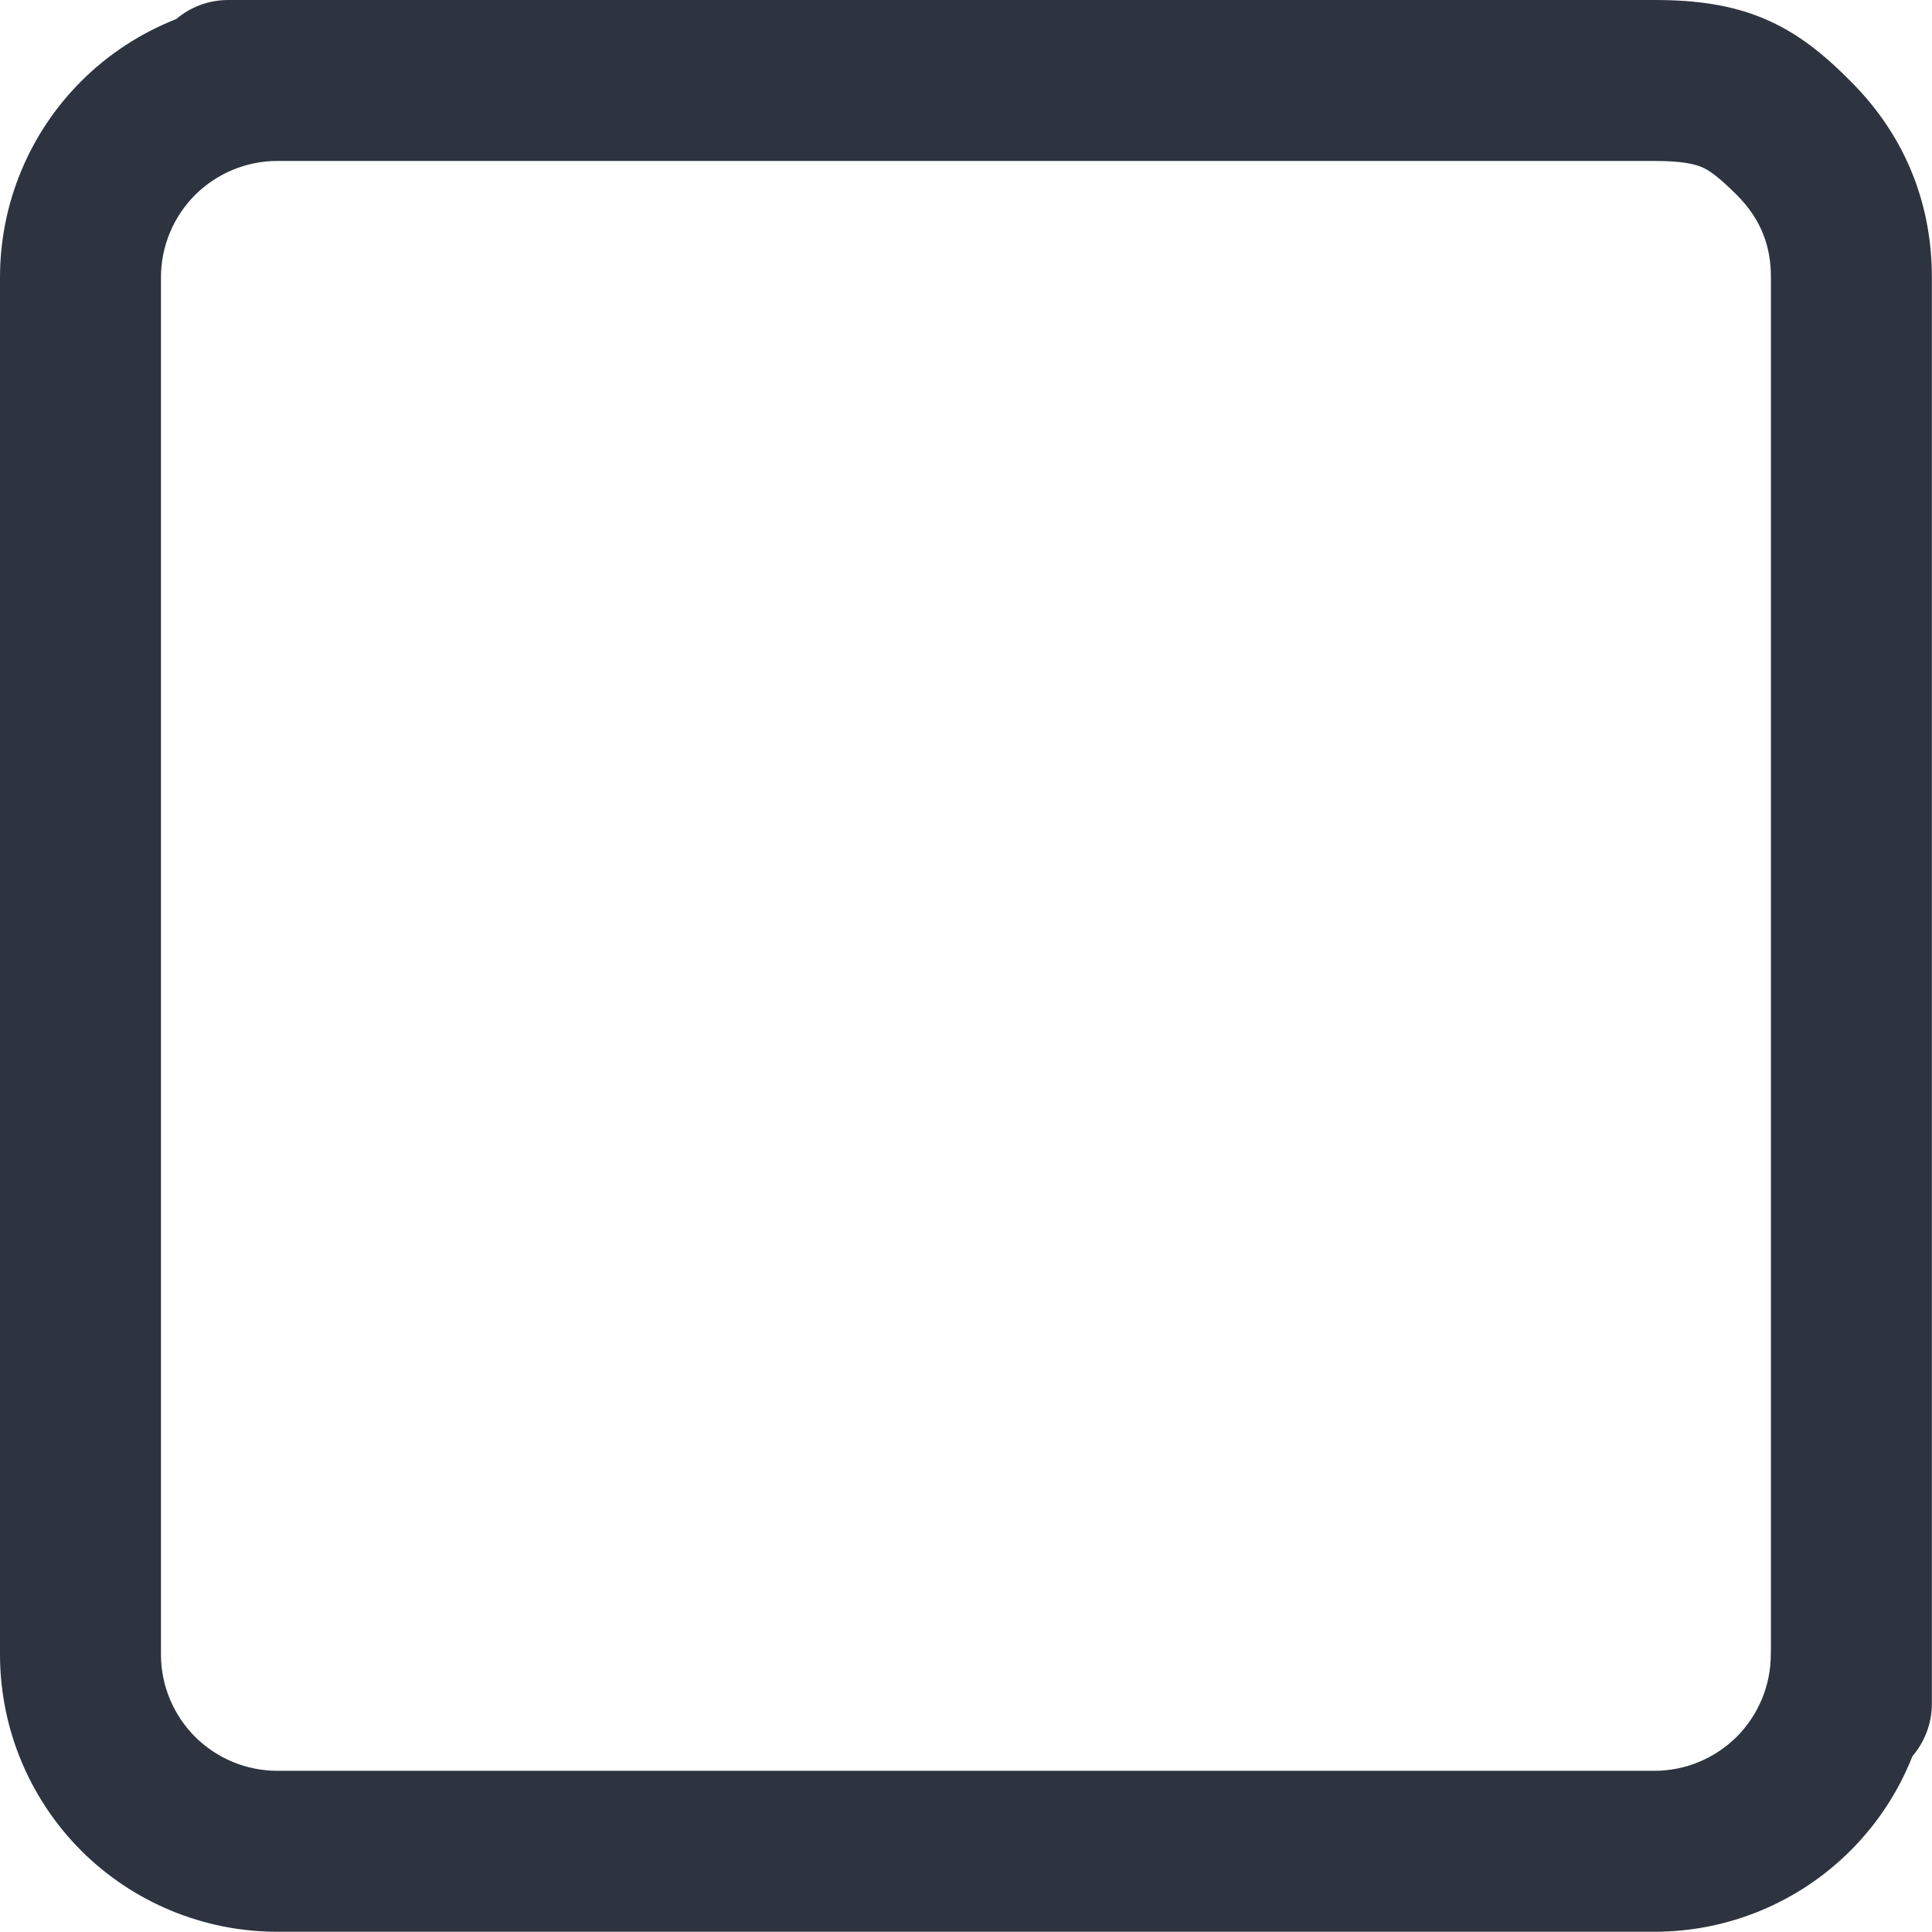
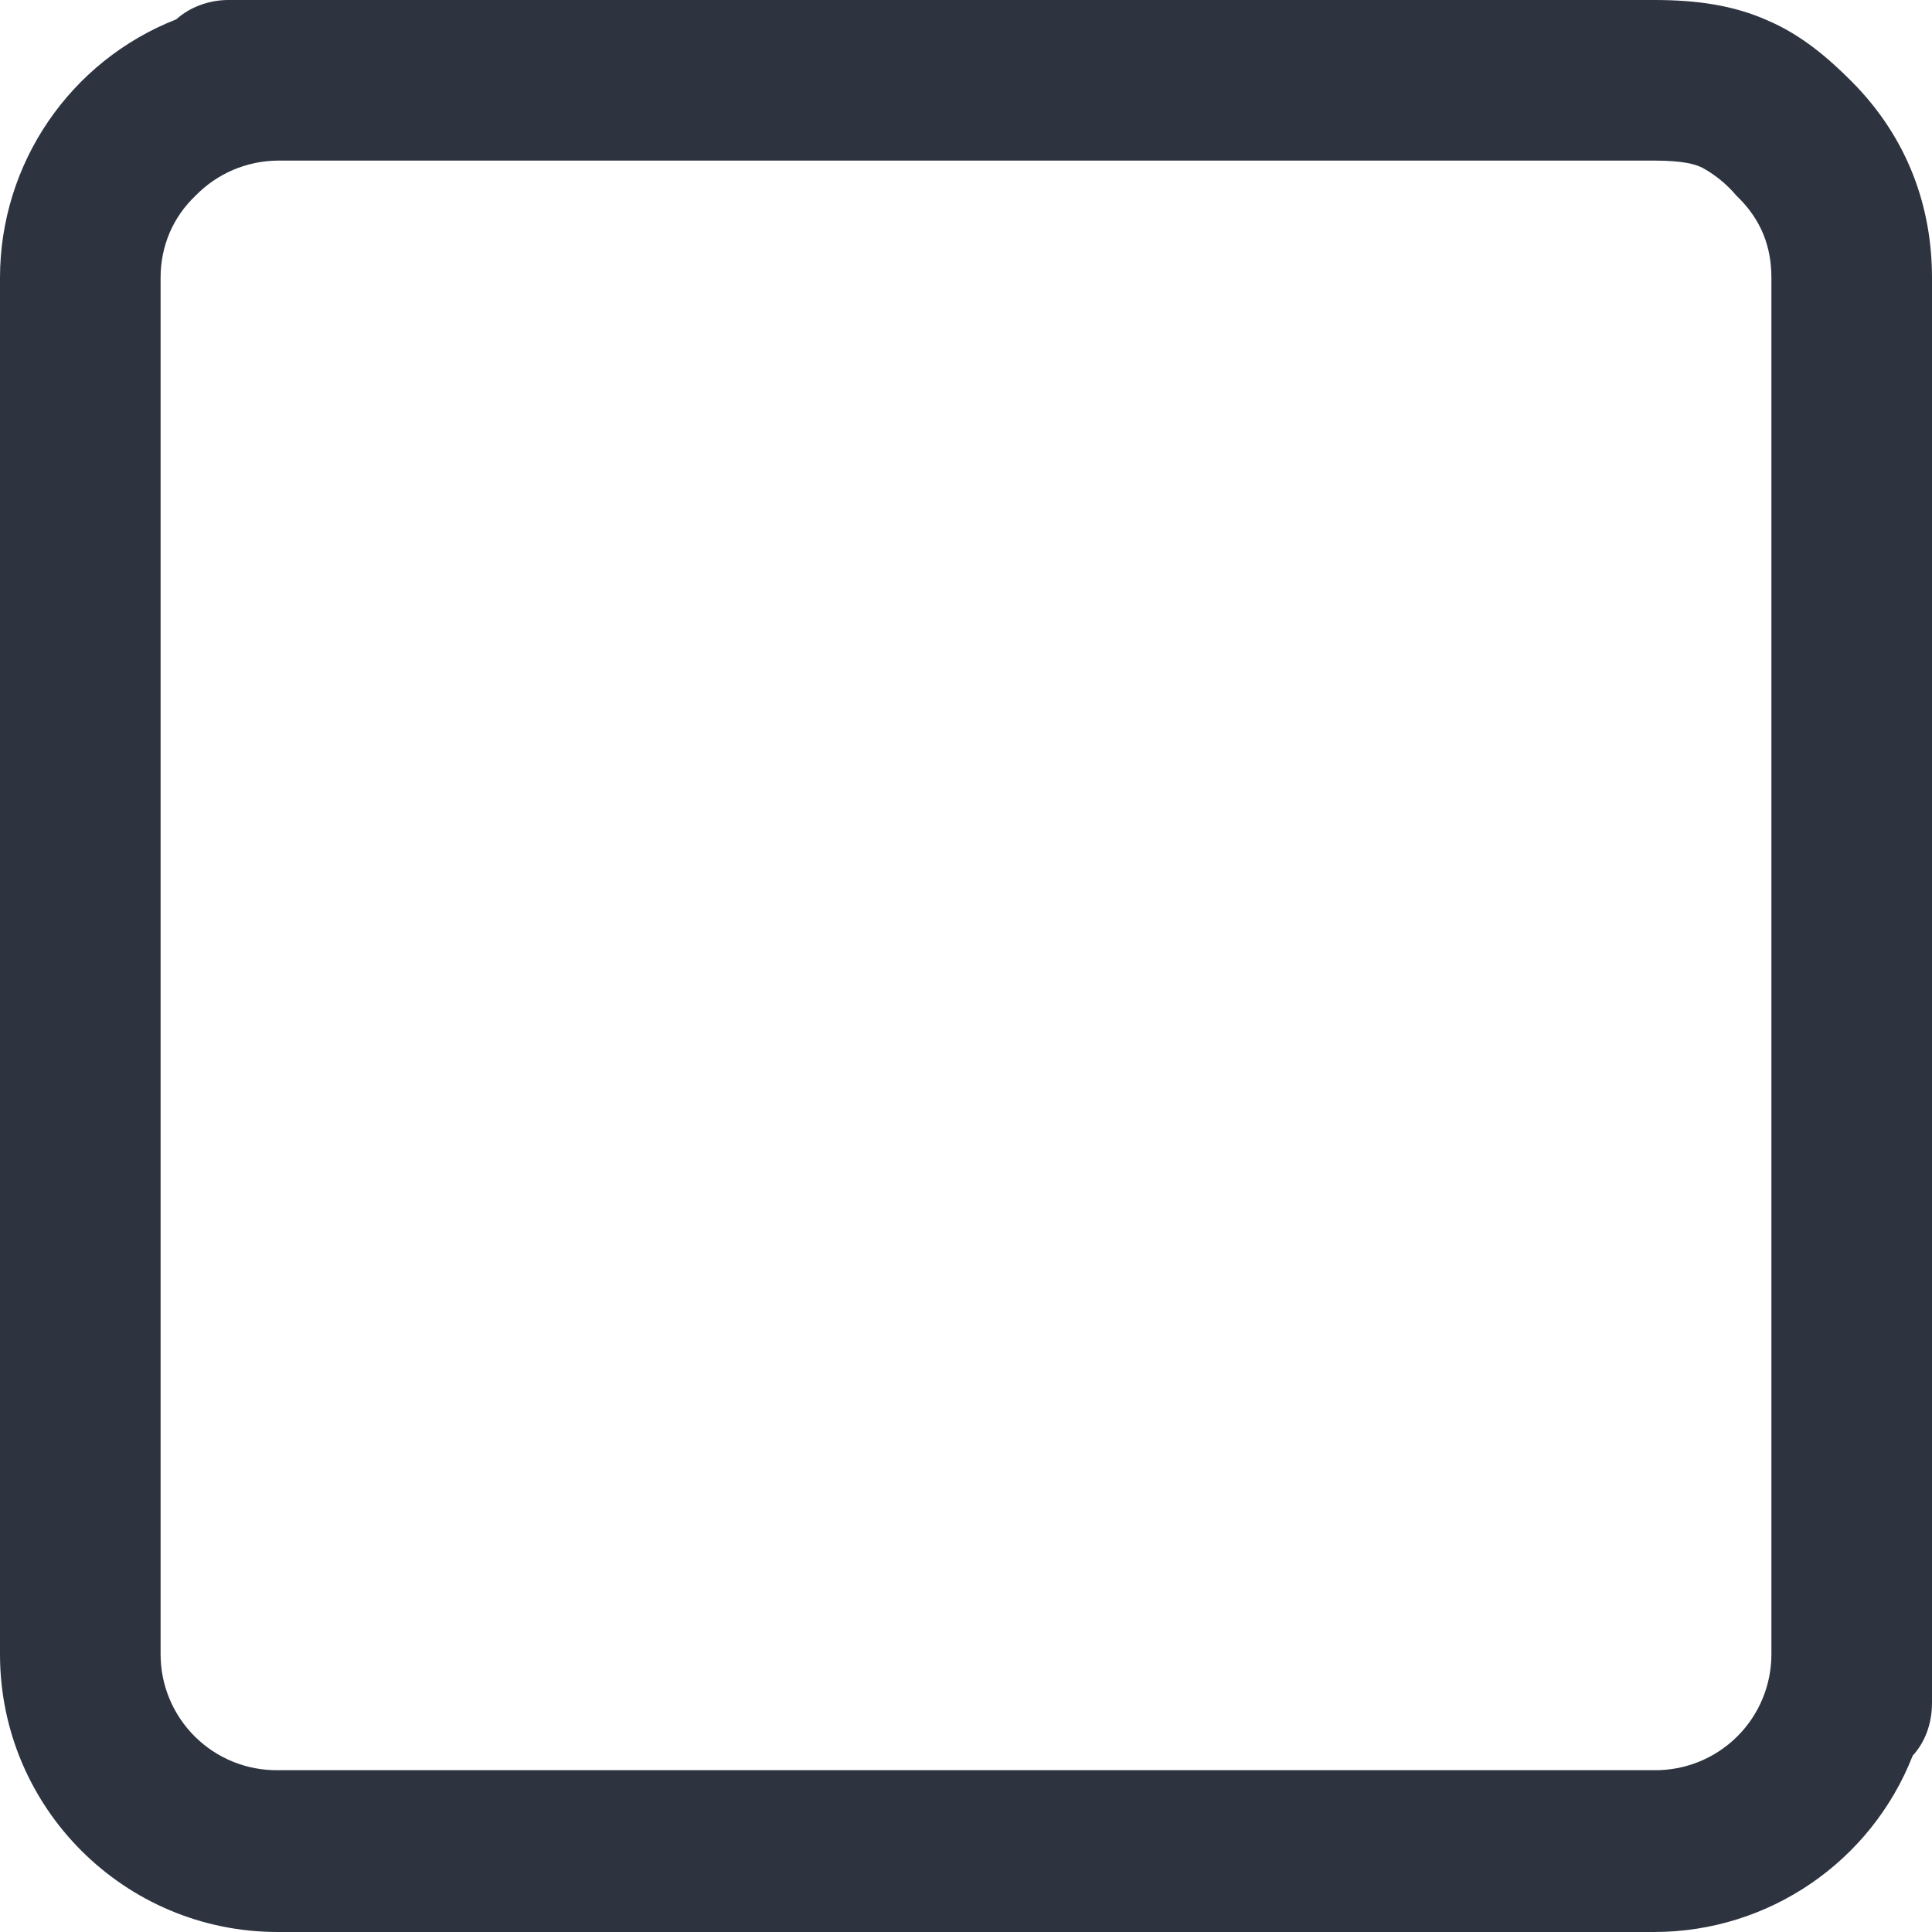
<svg xmlns="http://www.w3.org/2000/svg" width="16" height="16" viewBox="0 0 16 16" fill="none">
-   <path fill-rule="evenodd" clip-rule="evenodd" d="M1.615 1.615C1.796 1.435 2.041 1.333 2.296 1.333H13.703C13.945 1.333 14.043 1.362 14.098 1.386C14.155 1.411 14.228 1.46 14.384 1.615C14.591 1.823 14.666 2.048 14.666 2.296V13.665C14.665 13.677 14.665 13.69 14.665 13.702C14.665 13.957 14.563 14.202 14.383 14.383C14.202 14.563 13.957 14.665 13.702 14.665H2.296C2.041 14.665 1.796 14.563 1.615 14.383C1.435 14.202 1.333 13.957 1.333 13.702V2.296C1.333 2.041 1.435 1.796 1.615 1.615ZM15.838 14.544C15.724 14.834 15.55 15.101 15.325 15.326C14.895 15.756 14.311 15.998 13.702 15.998H2.296C1.687 15.998 1.103 15.756 0.672 15.326C0.242 14.895 -0 14.311 -0 13.702V2.296C-0 1.687 0.242 1.103 0.672 0.673C0.898 0.447 1.167 0.273 1.459 0.158C1.575 0.06 1.725 6.10352e-05 1.89 6.10352e-05H2.296H13.703C14.04 6.10352e-05 14.346 0.038 14.636 0.166C14.924 0.293 15.138 0.484 15.326 0.673C15.808 1.154 15.999 1.73 15.999 2.296V14.109C15.999 14.275 15.938 14.427 15.838 14.544Z" fill="#2D3440" />
+   <path fill-rule="evenodd" clip-rule="evenodd" d="M1.62 1.62a.96.96 0 0 1 .68-.29h11.4c.24 0 .34.03.4.06a1 1 0 0 1 .28.23c.21.2.29.43.29.68V13.7a.96.96 0 0 1-.97.96H2.3a.96.96 0 0 1-.97-.96V2.3c0-.26.1-.5.29-.68Zm14.22 12.92A2.3 2.3 0 0 1 13.7 16H2.3A2.3 2.3 0 0 1 0 13.7V2.3A2.3 2.3 0 0 1 1.46.16c.11-.1.27-.16.43-.16H13.7c.34 0 .65.04.94.17.28.12.5.31.69.5.48.48.67 1.06.67 1.63v11.8c0 .18-.06.33-.16.44Z" fill="#2D3440" />
</svg>
